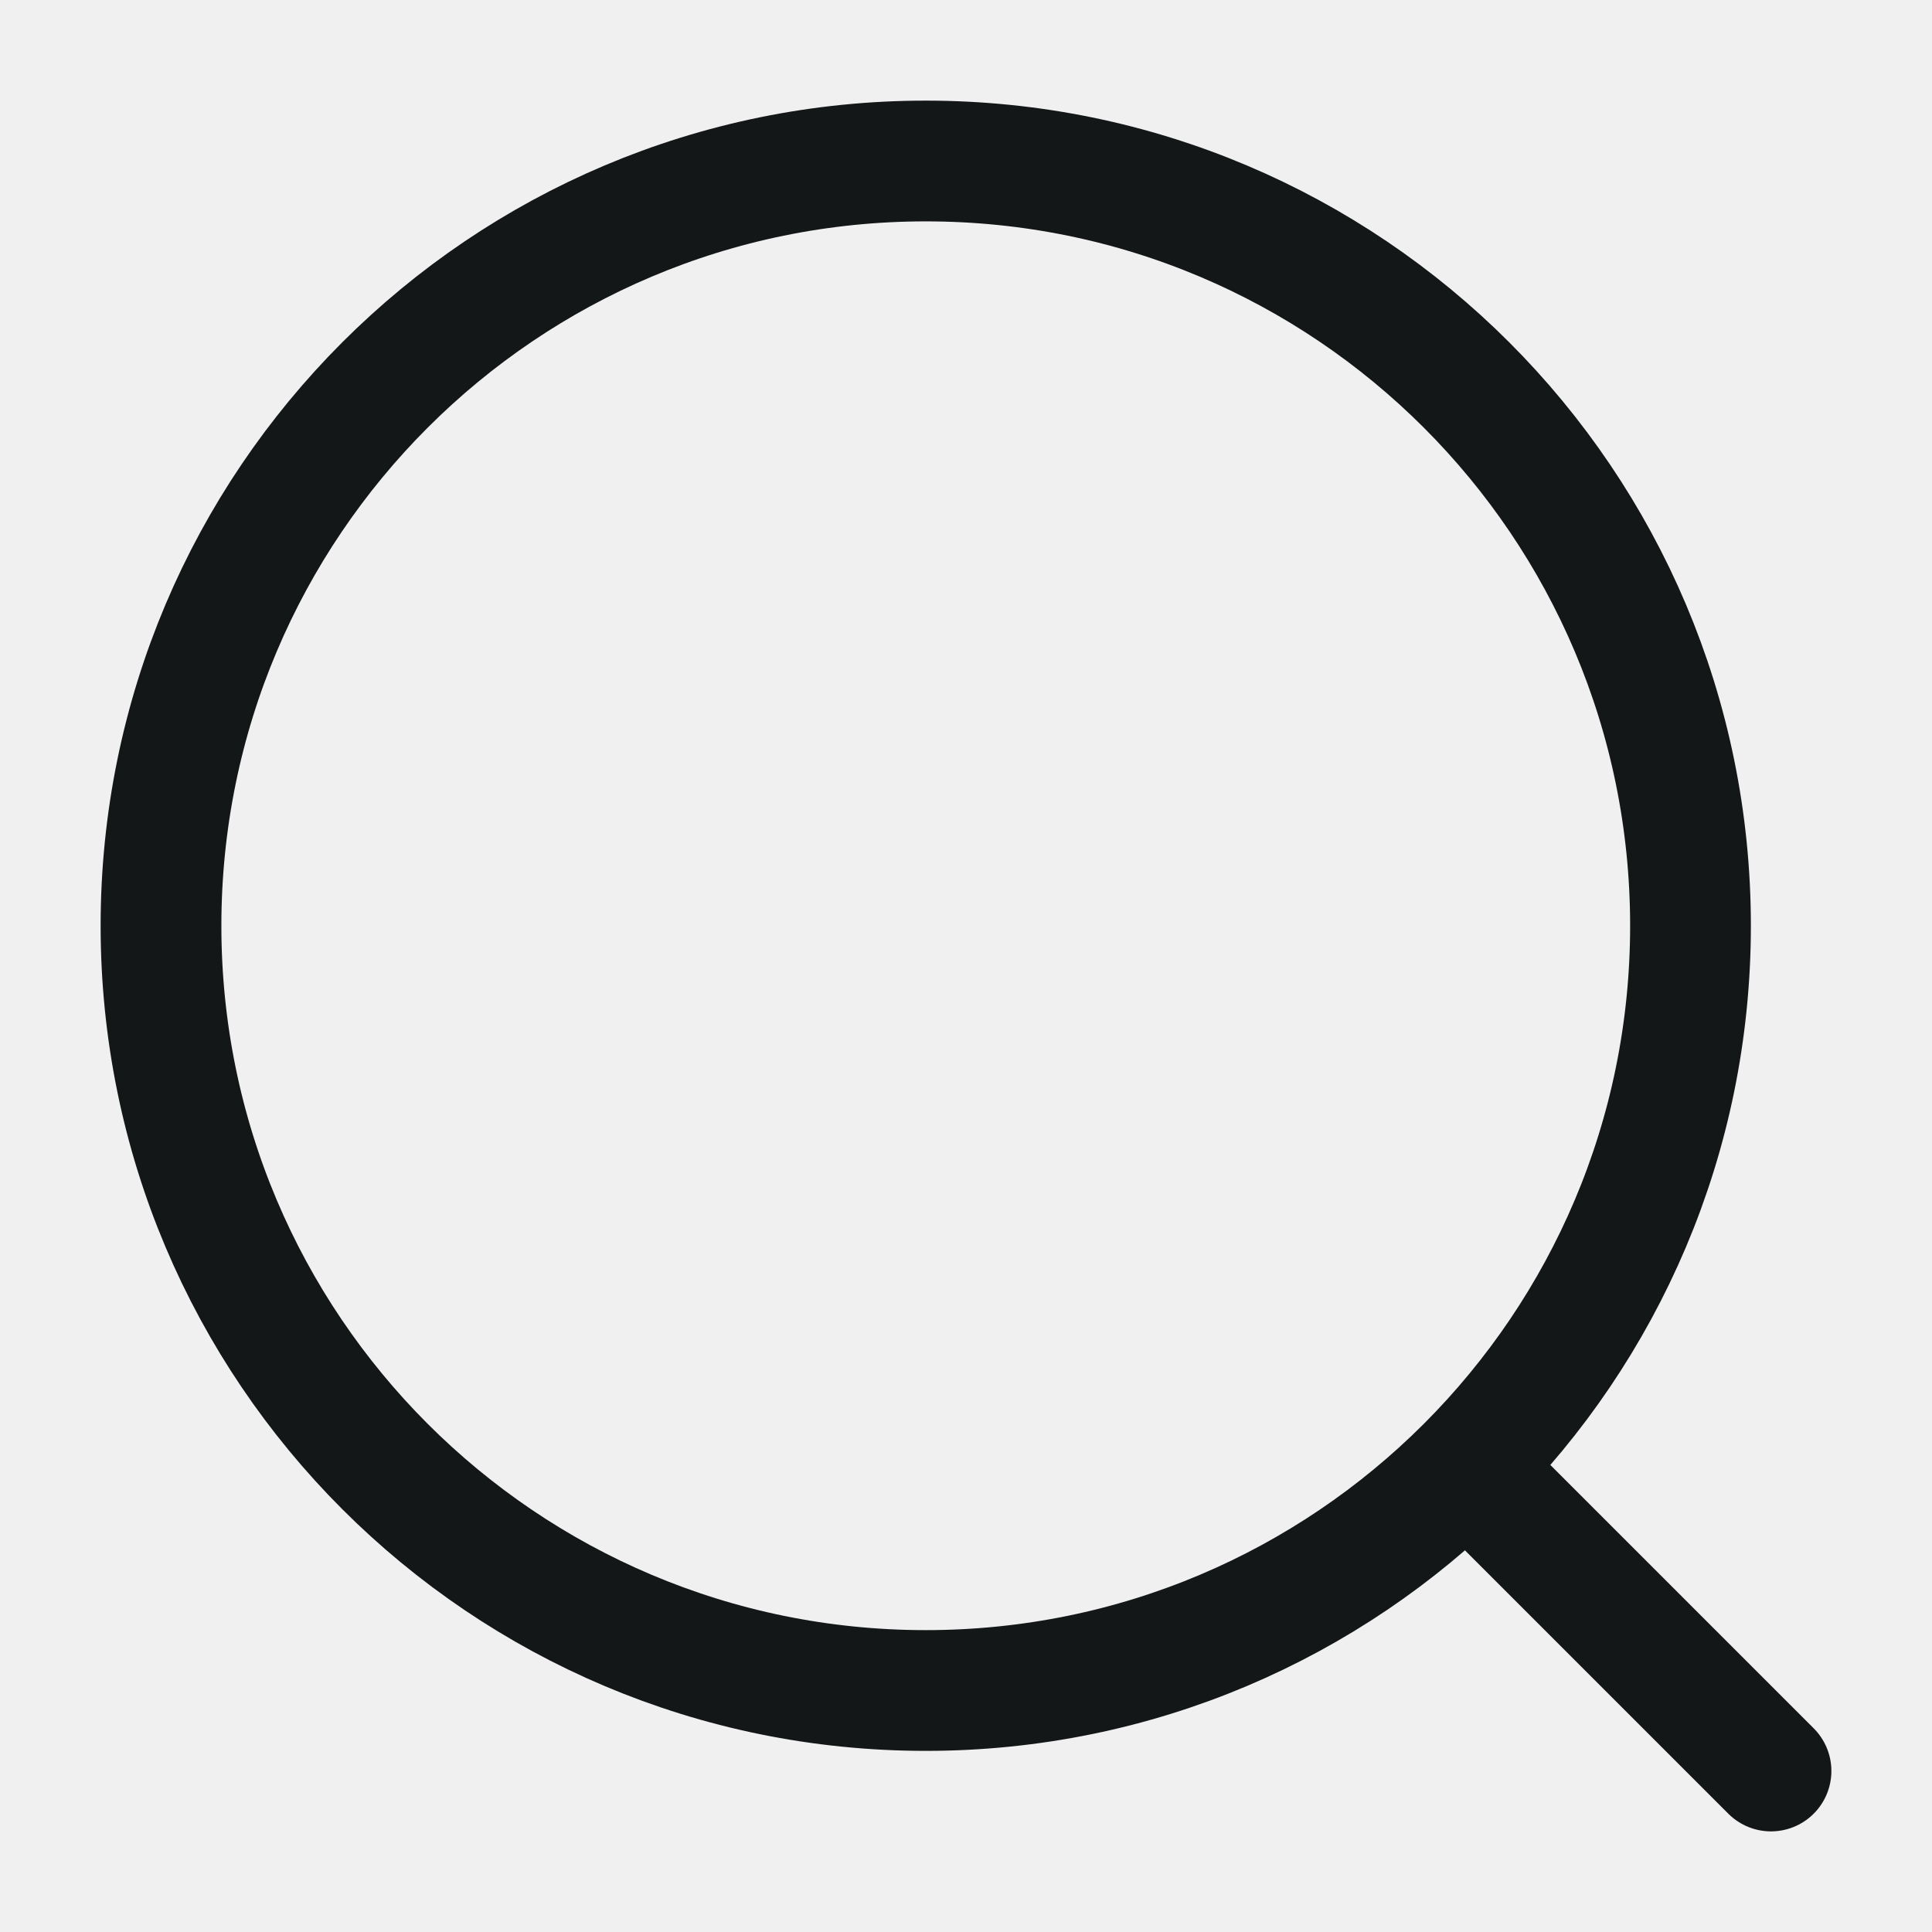
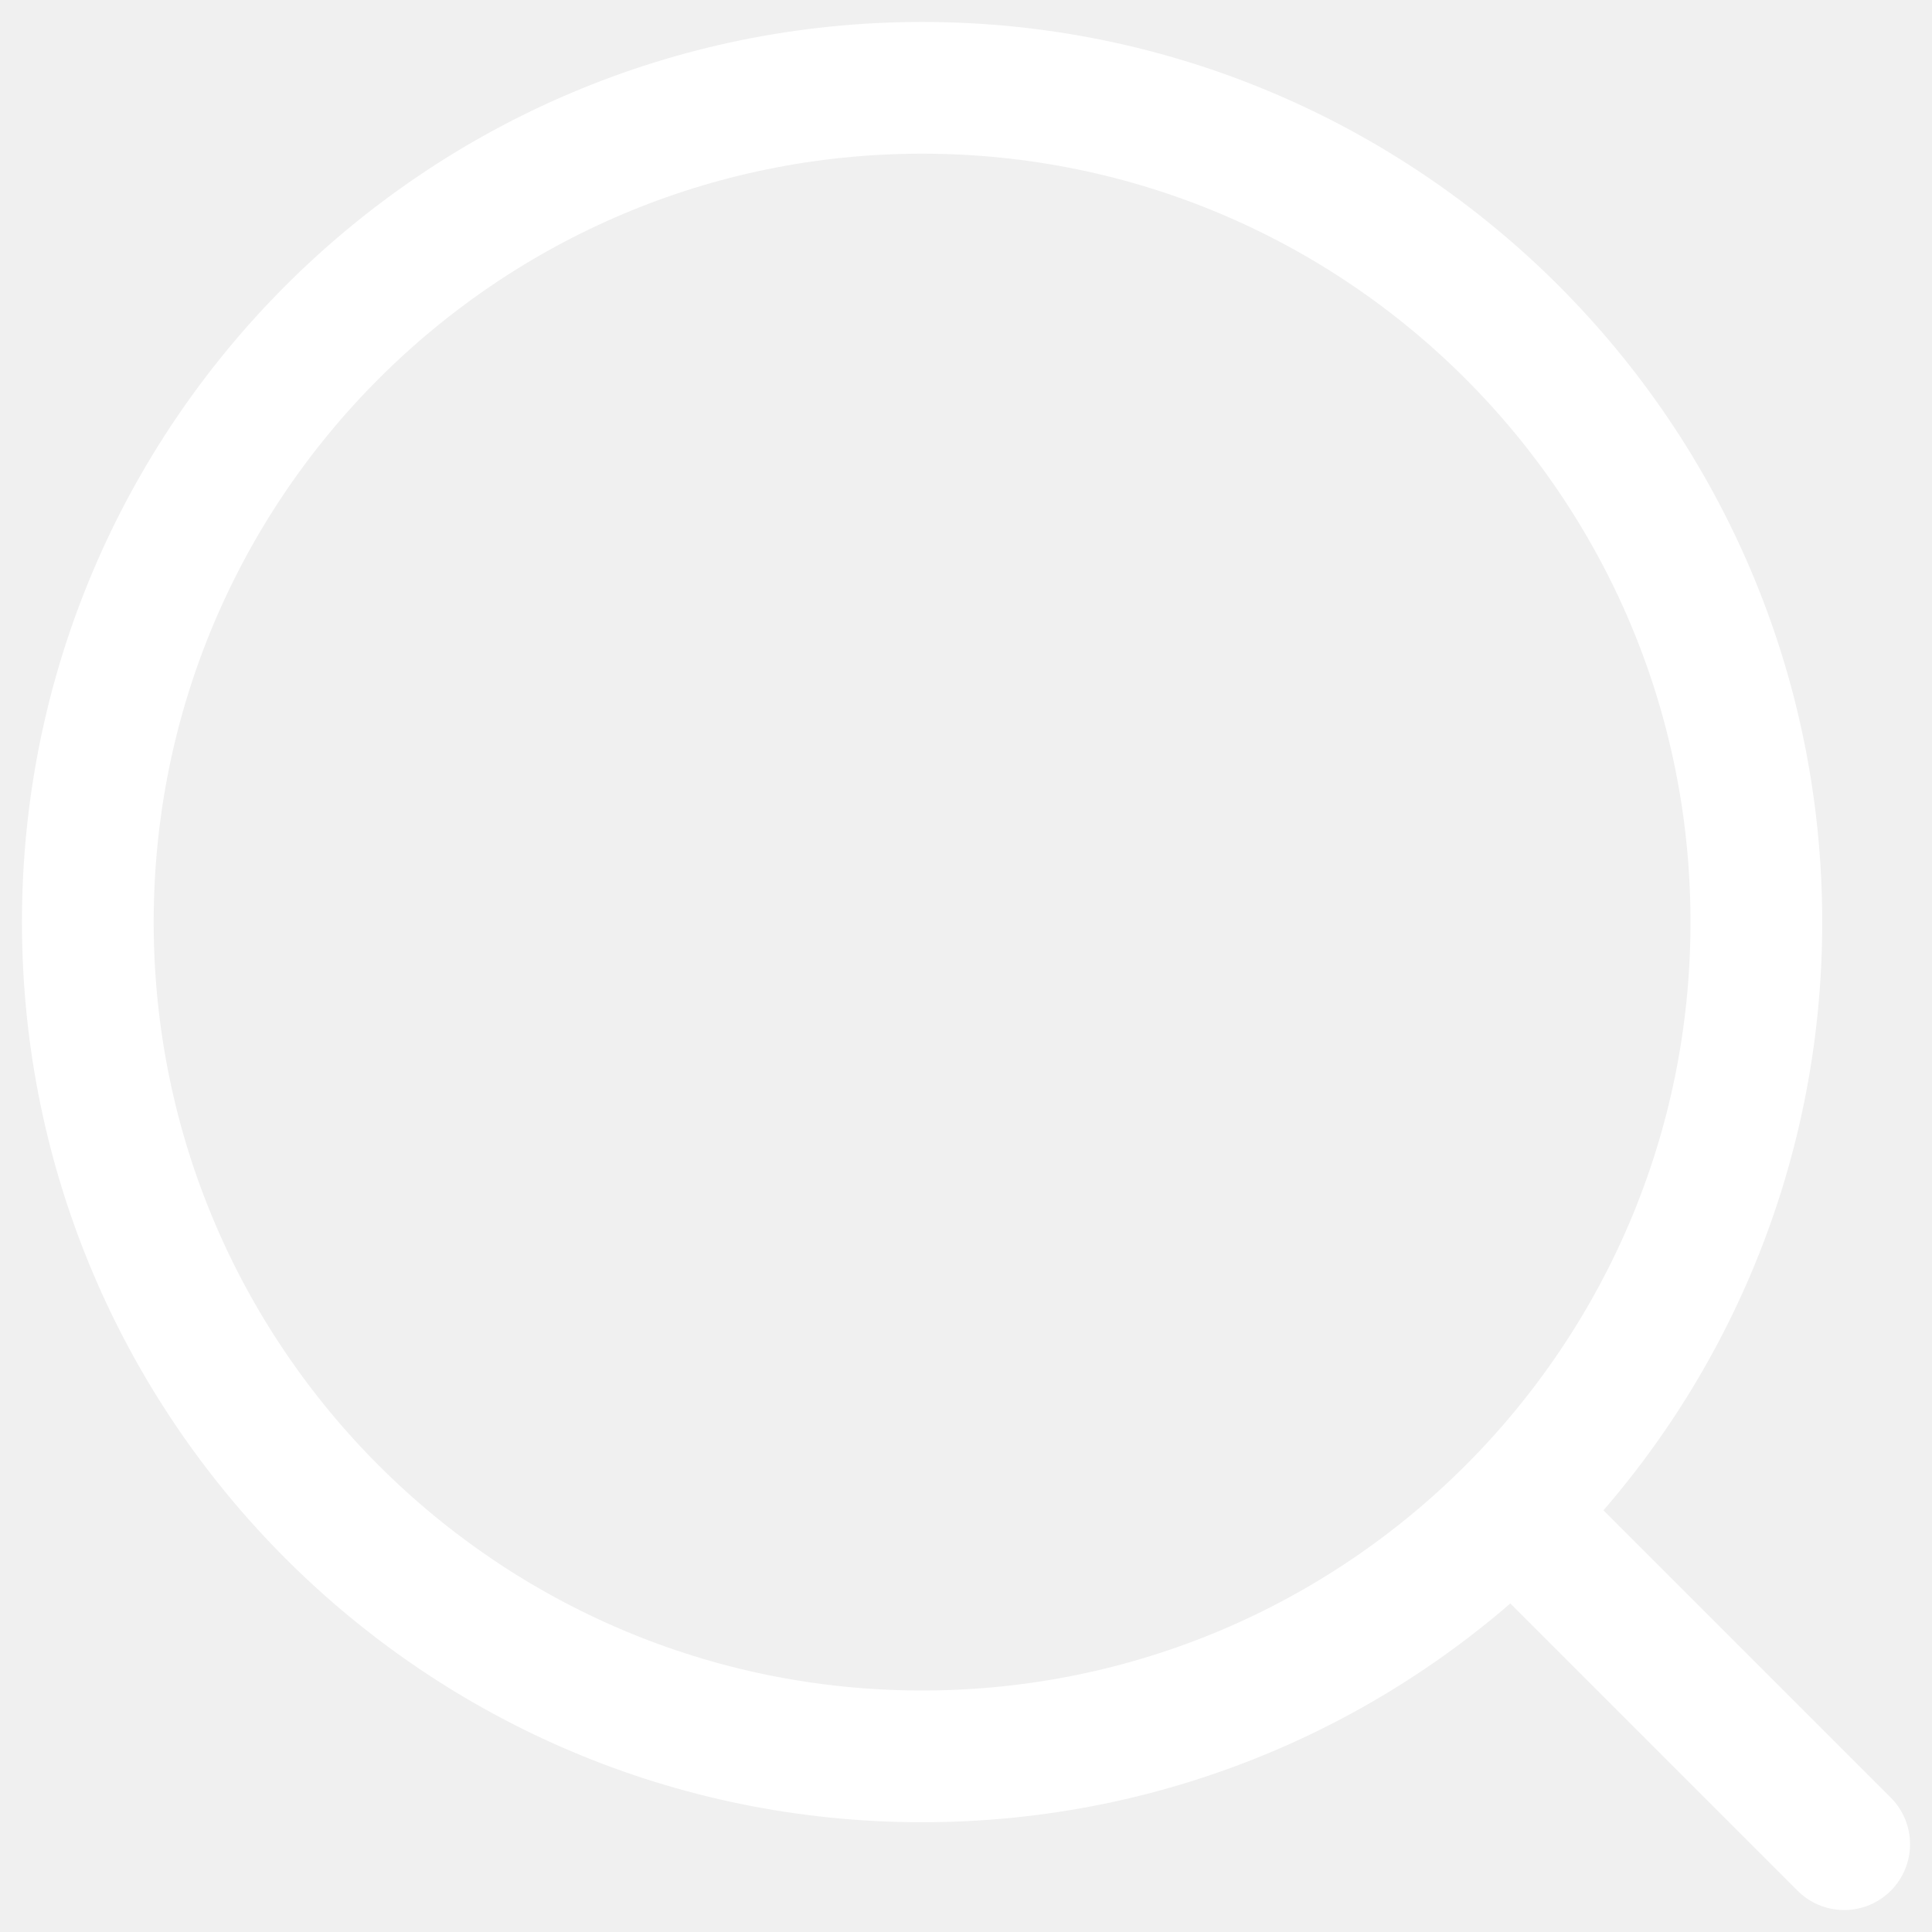
- <svg xmlns="http://www.w3.org/2000/svg" width="24" height="24" viewBox="0 0 24 24" fill="none">
-   <path d="M18.5 18.5L22 22M21 11.5C21 6.253 16.747 2 11.5 2C6.253 2 2 6.253 2 11.5C2 16.747 6.253 21 11.5 21C16.747 21 21 16.747 21 11.5Z" stroke="#141718" stroke-width="1.5" stroke-linecap="round" stroke-linejoin="round" />
+ <svg xmlns="http://www.w3.org/2000/svg" width="22" height="22" viewBox="0 0 22 22" fill="none">
+   <path d="M17.5 17.5L21 21M20 10.5C20 5.253 15.747 1 10.5 1C5.253 1 1 5.253 1 10.5C1 15.747 5.253 20 10.5 20C15.747 20 20 15.747 20 10.5Z" stroke="white" stroke-width="1.5" stroke-linecap="round" stroke-linejoin="round" />
</svg>
